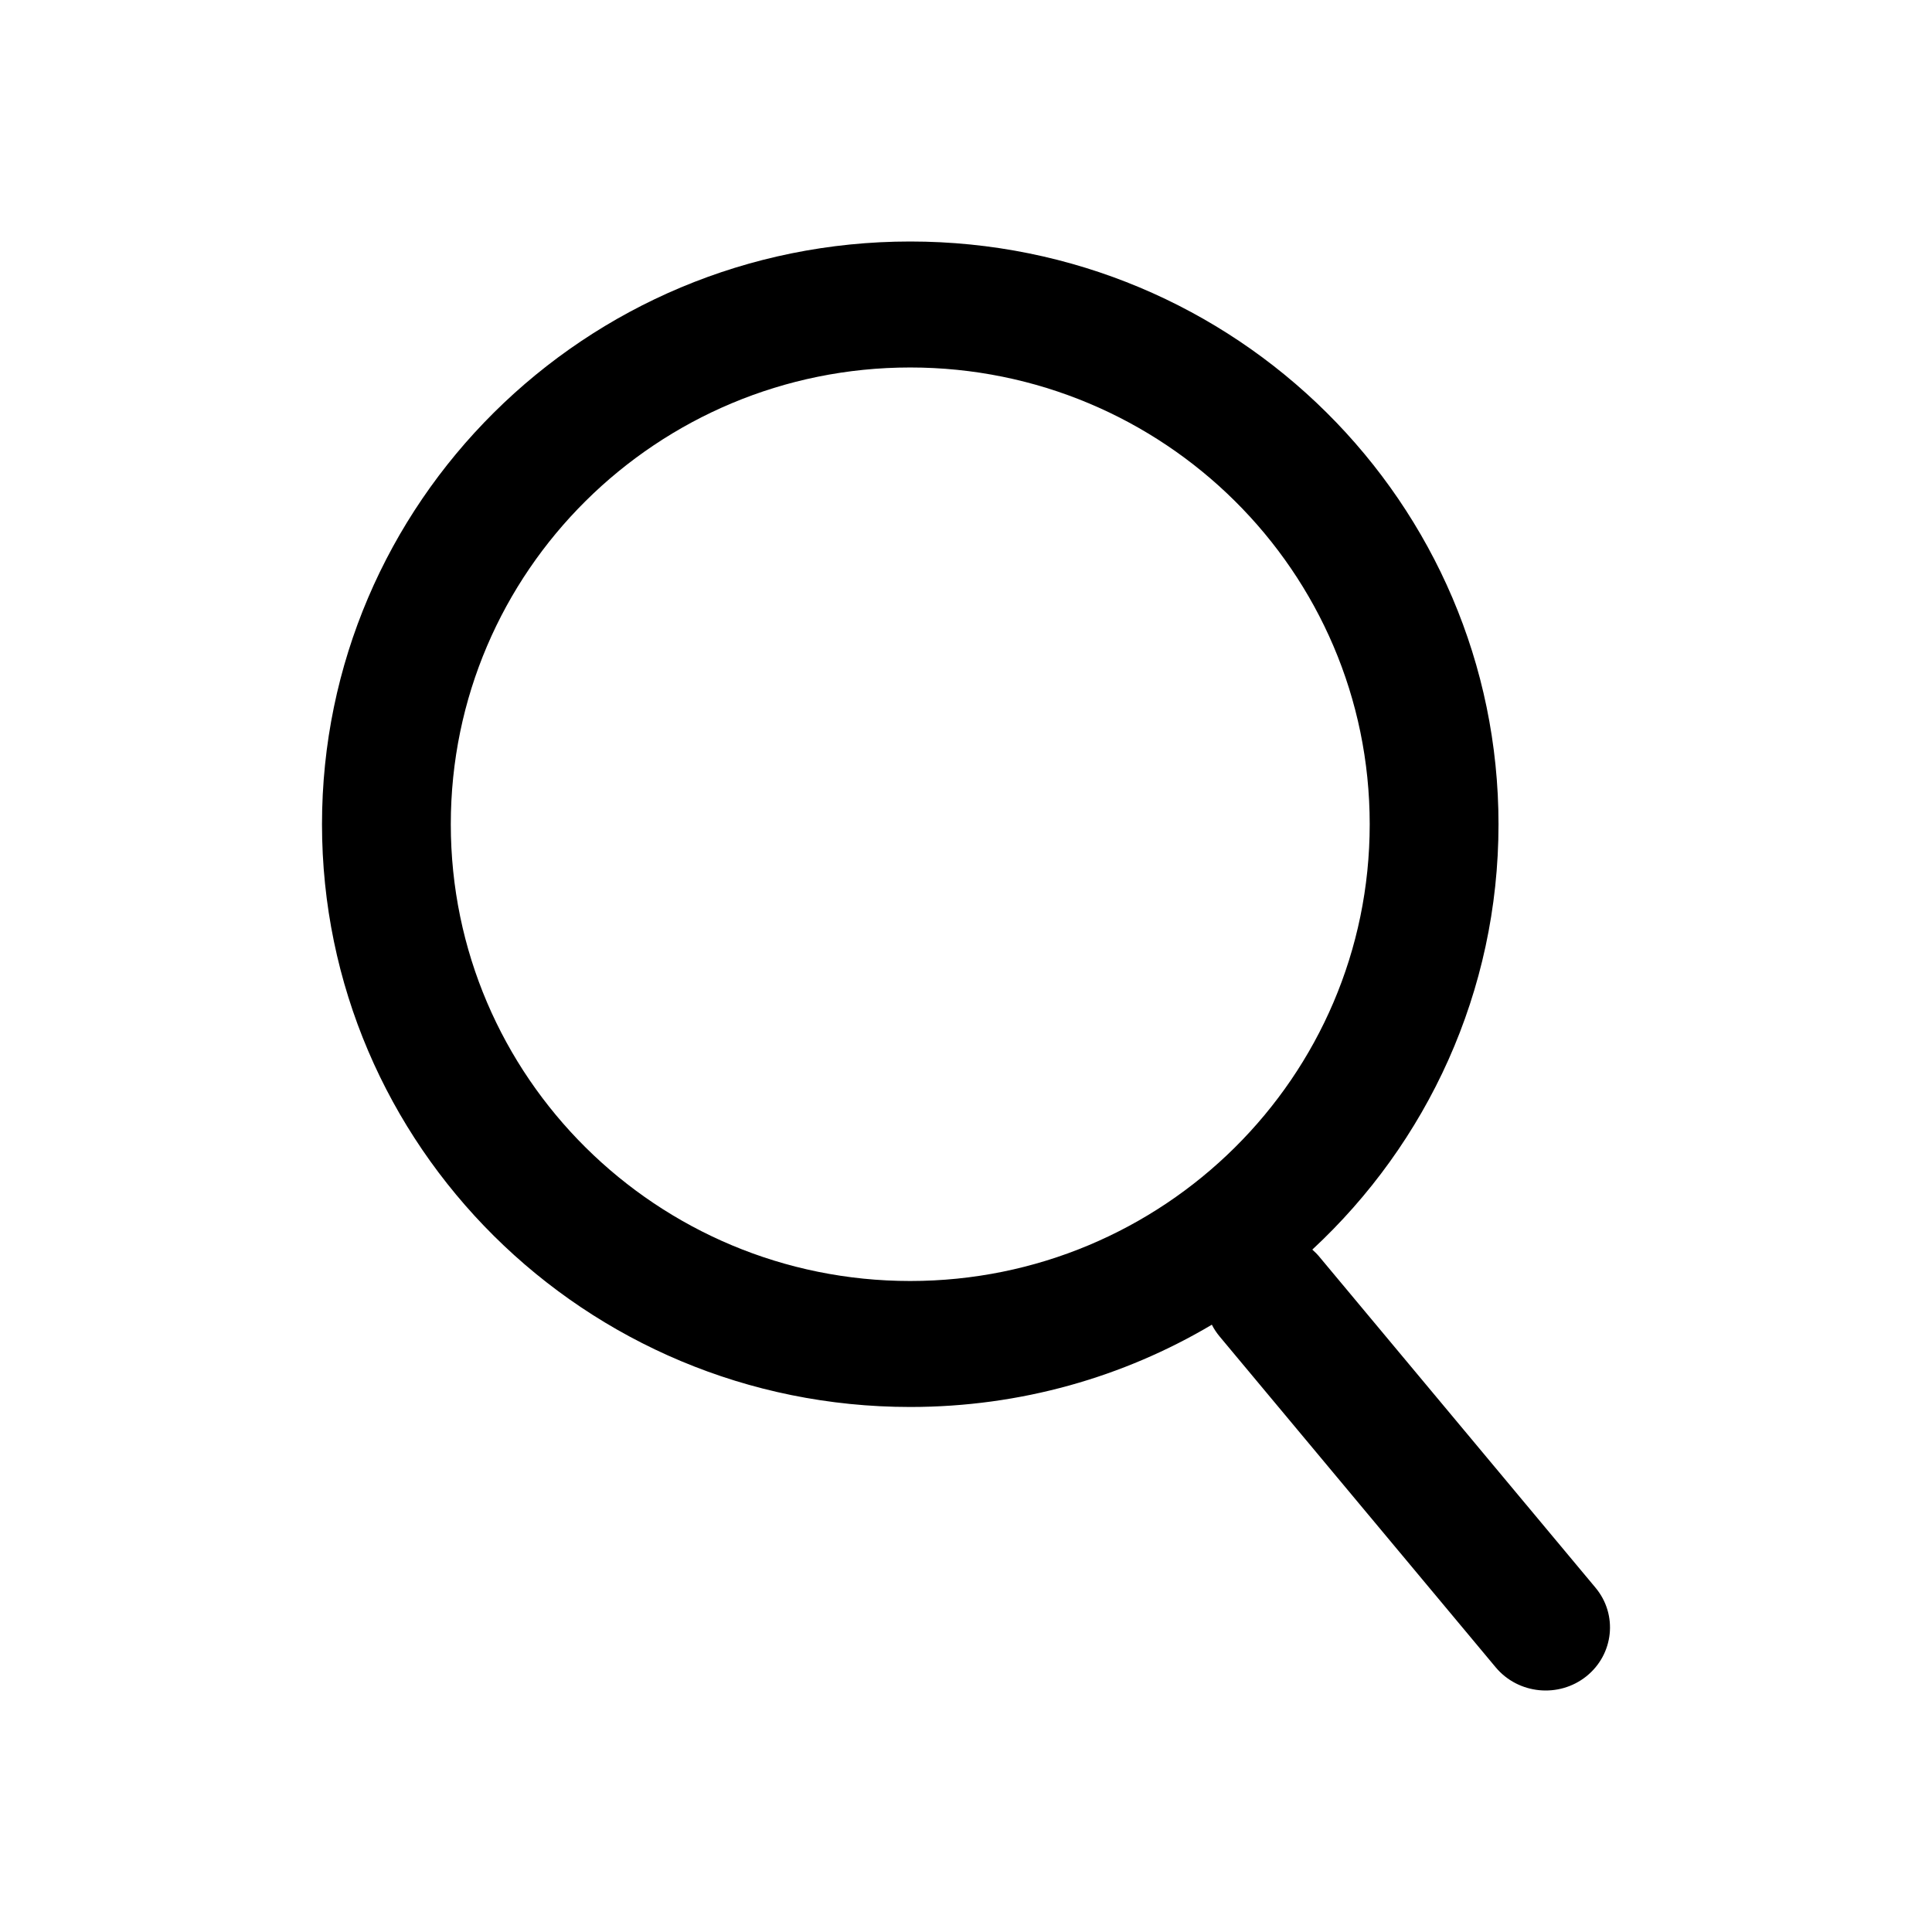
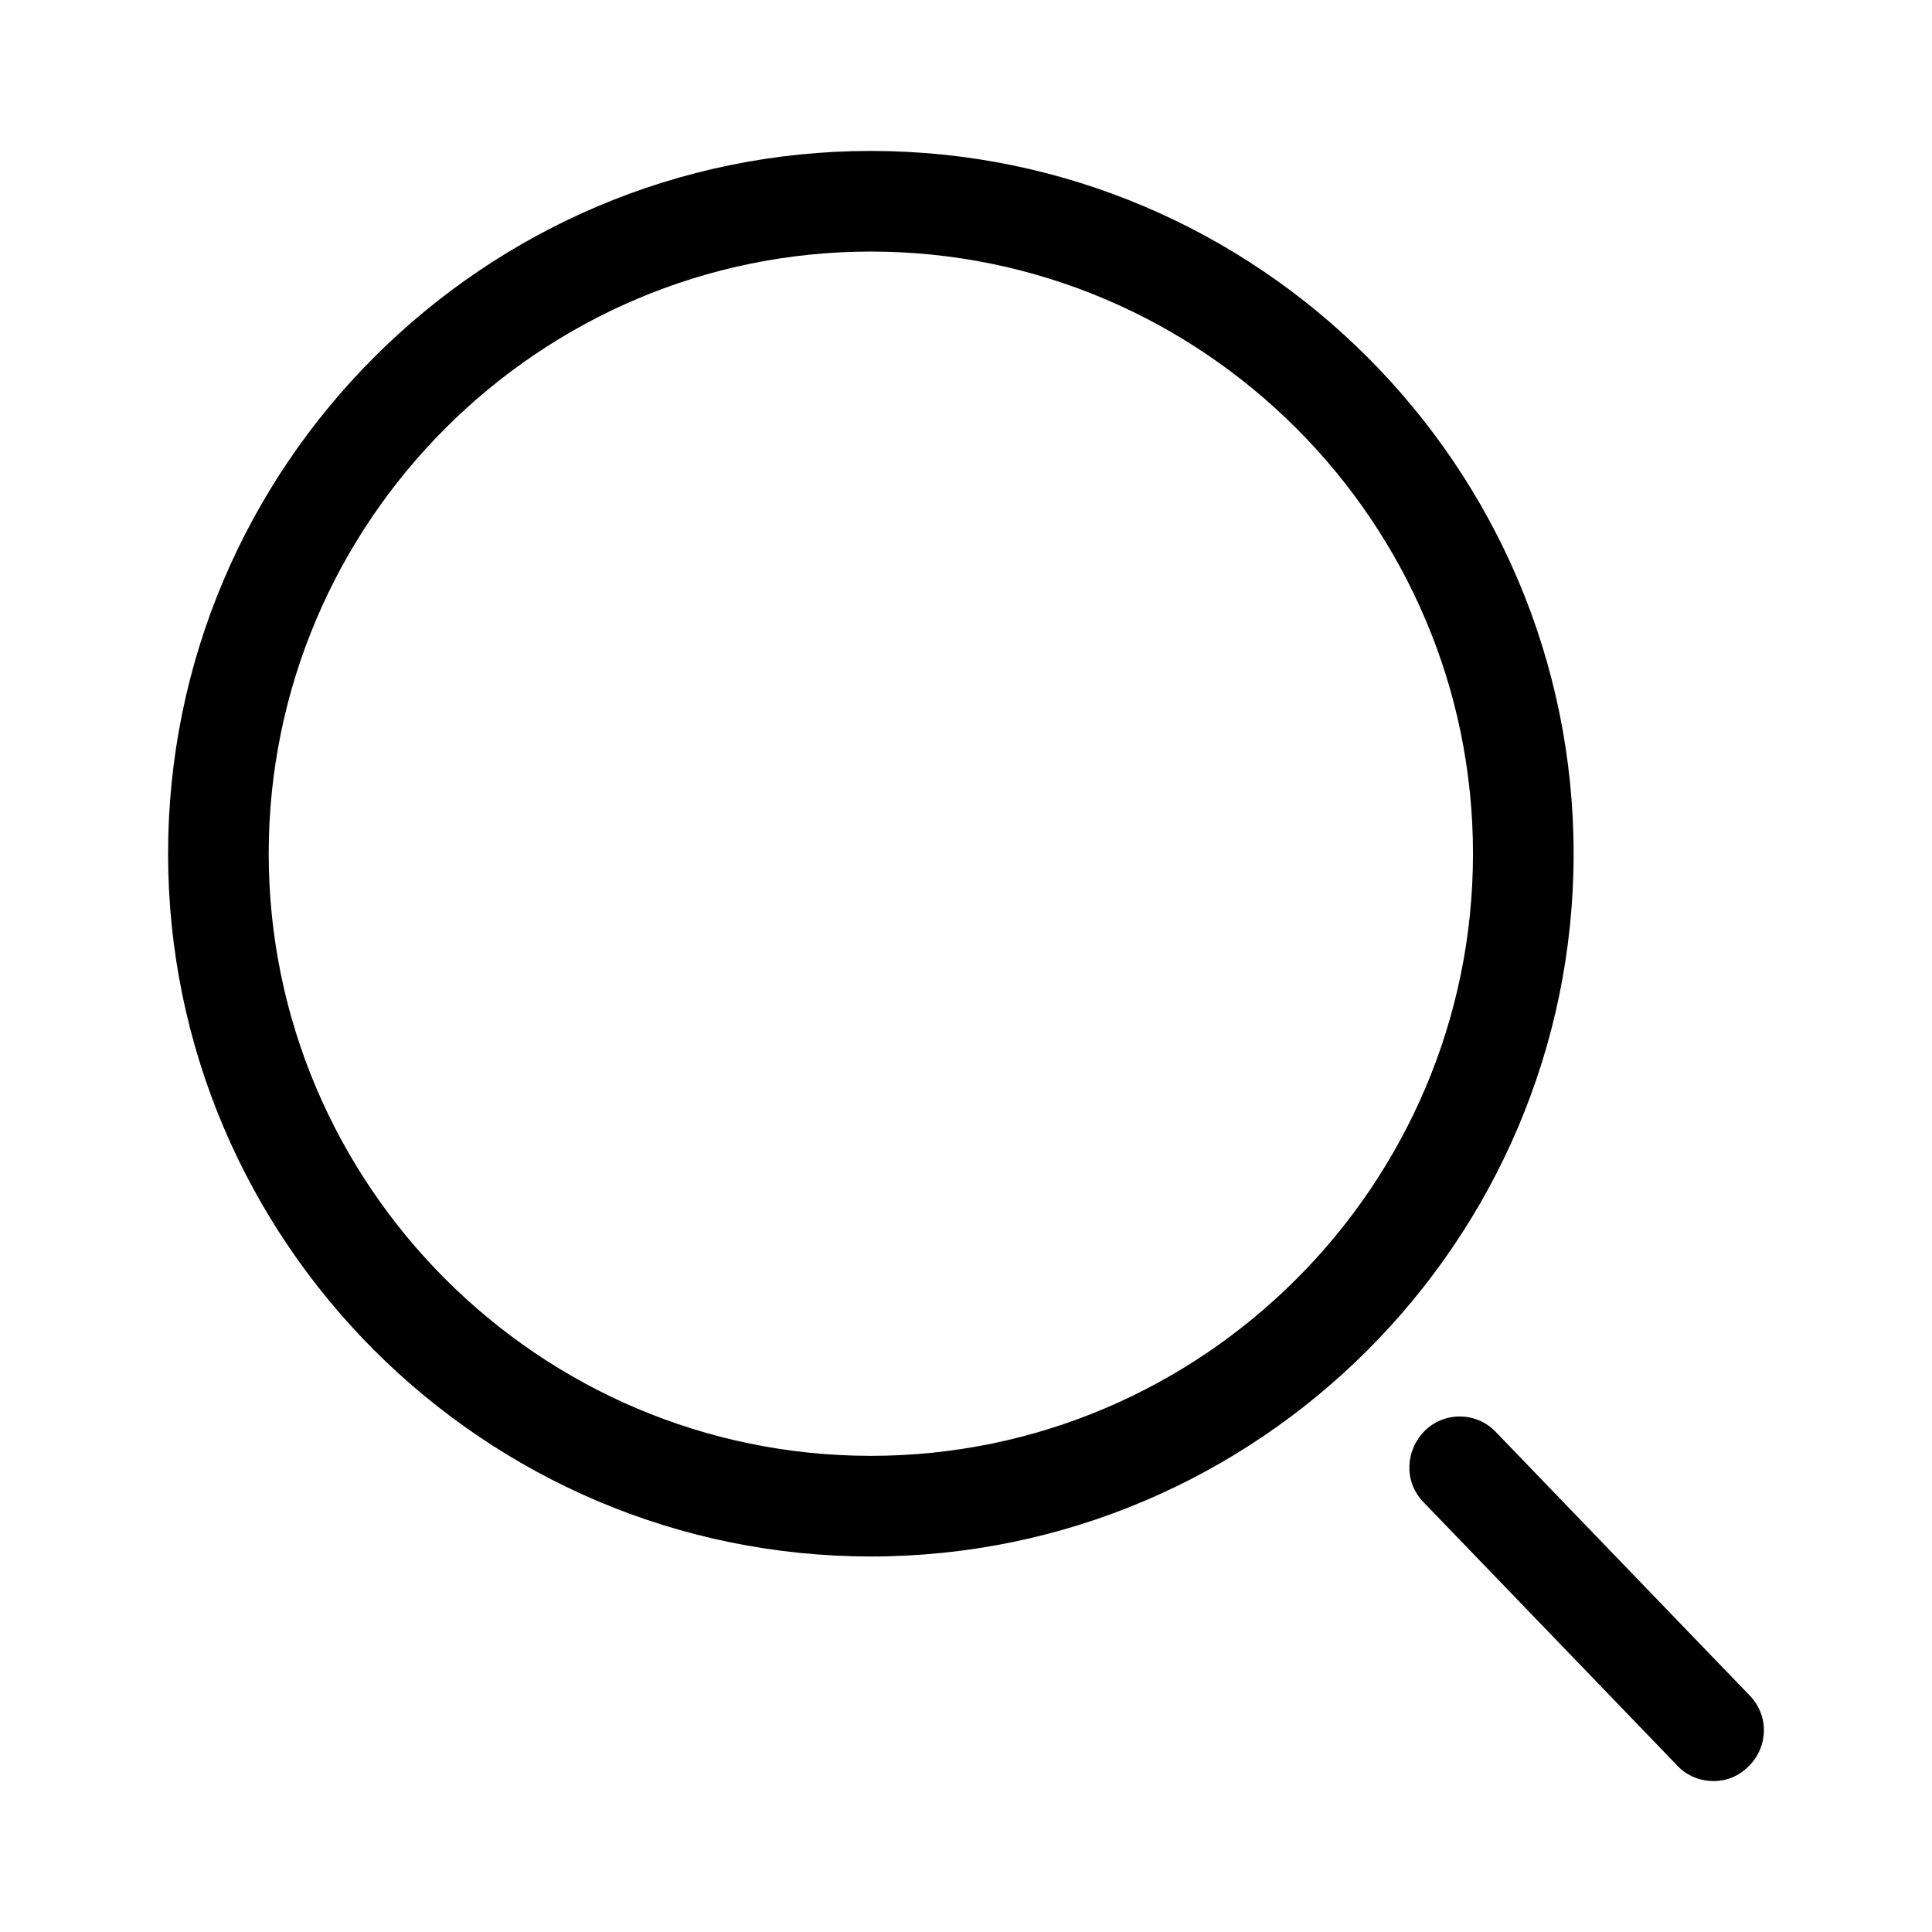
<svg xmlns="http://www.w3.org/2000/svg" width="24" height="24" viewBox="0 0 24 24" fill="none">
-   <path fill-rule="evenodd" clip-rule="evenodd" d="M5.6 10.239C5.6 7.095 8.166 4.565 11.307 4.565C14.449 4.565 17.015 7.095 17.015 10.239C17.015 13.383 14.449 15.913 11.307 15.913C8.166 15.913 5.6 13.383 5.6 10.239ZM11.307 3C7.261 3 4 6.252 4 10.239C4 14.227 7.261 17.478 11.307 17.478C12.679 17.478 13.96 17.105 15.054 16.456C15.08 16.508 15.113 16.557 15.152 16.604L18.58 20.712C18.86 21.047 19.364 21.097 19.706 20.824C20.048 20.55 20.099 20.057 19.82 19.723L16.391 15.614C16.364 15.581 16.334 15.551 16.302 15.523C17.727 14.201 18.615 12.32 18.615 10.239C18.615 6.252 15.354 3 11.307 3Z" fill="currentColor" />
+   <path d="M10.818 1.875C6.008 1.875 2.088 5.795 2.088 10.605C2.088 15.415 6.008 19.335 10.818 19.335C15.628 19.335 19.548 15.415 19.548 10.605C19.548 5.795 15.628 1.875 10.818 1.875ZM10.818 18.085C6.698 18.085 3.338 14.725 3.338 10.605C3.338 6.485 6.698 3.125 10.818 3.125C14.938 3.125 18.298 6.485 18.298 10.605C18.298 14.725 14.938 18.085 10.818 18.085Z" fill="currentColor" />
+   <path d="M21.738 21.065L18.578 17.785C18.338 17.535 17.938 17.535 17.698 17.775C17.458 18.015 17.438 18.405 17.678 18.655L20.838 21.935C20.958 22.065 21.128 22.125 21.288 22.125C21.448 22.125 21.598 22.065 21.718 21.945C21.968 21.705 21.978 21.315 21.738 21.065Z" fill="currentColor" />
</svg>
